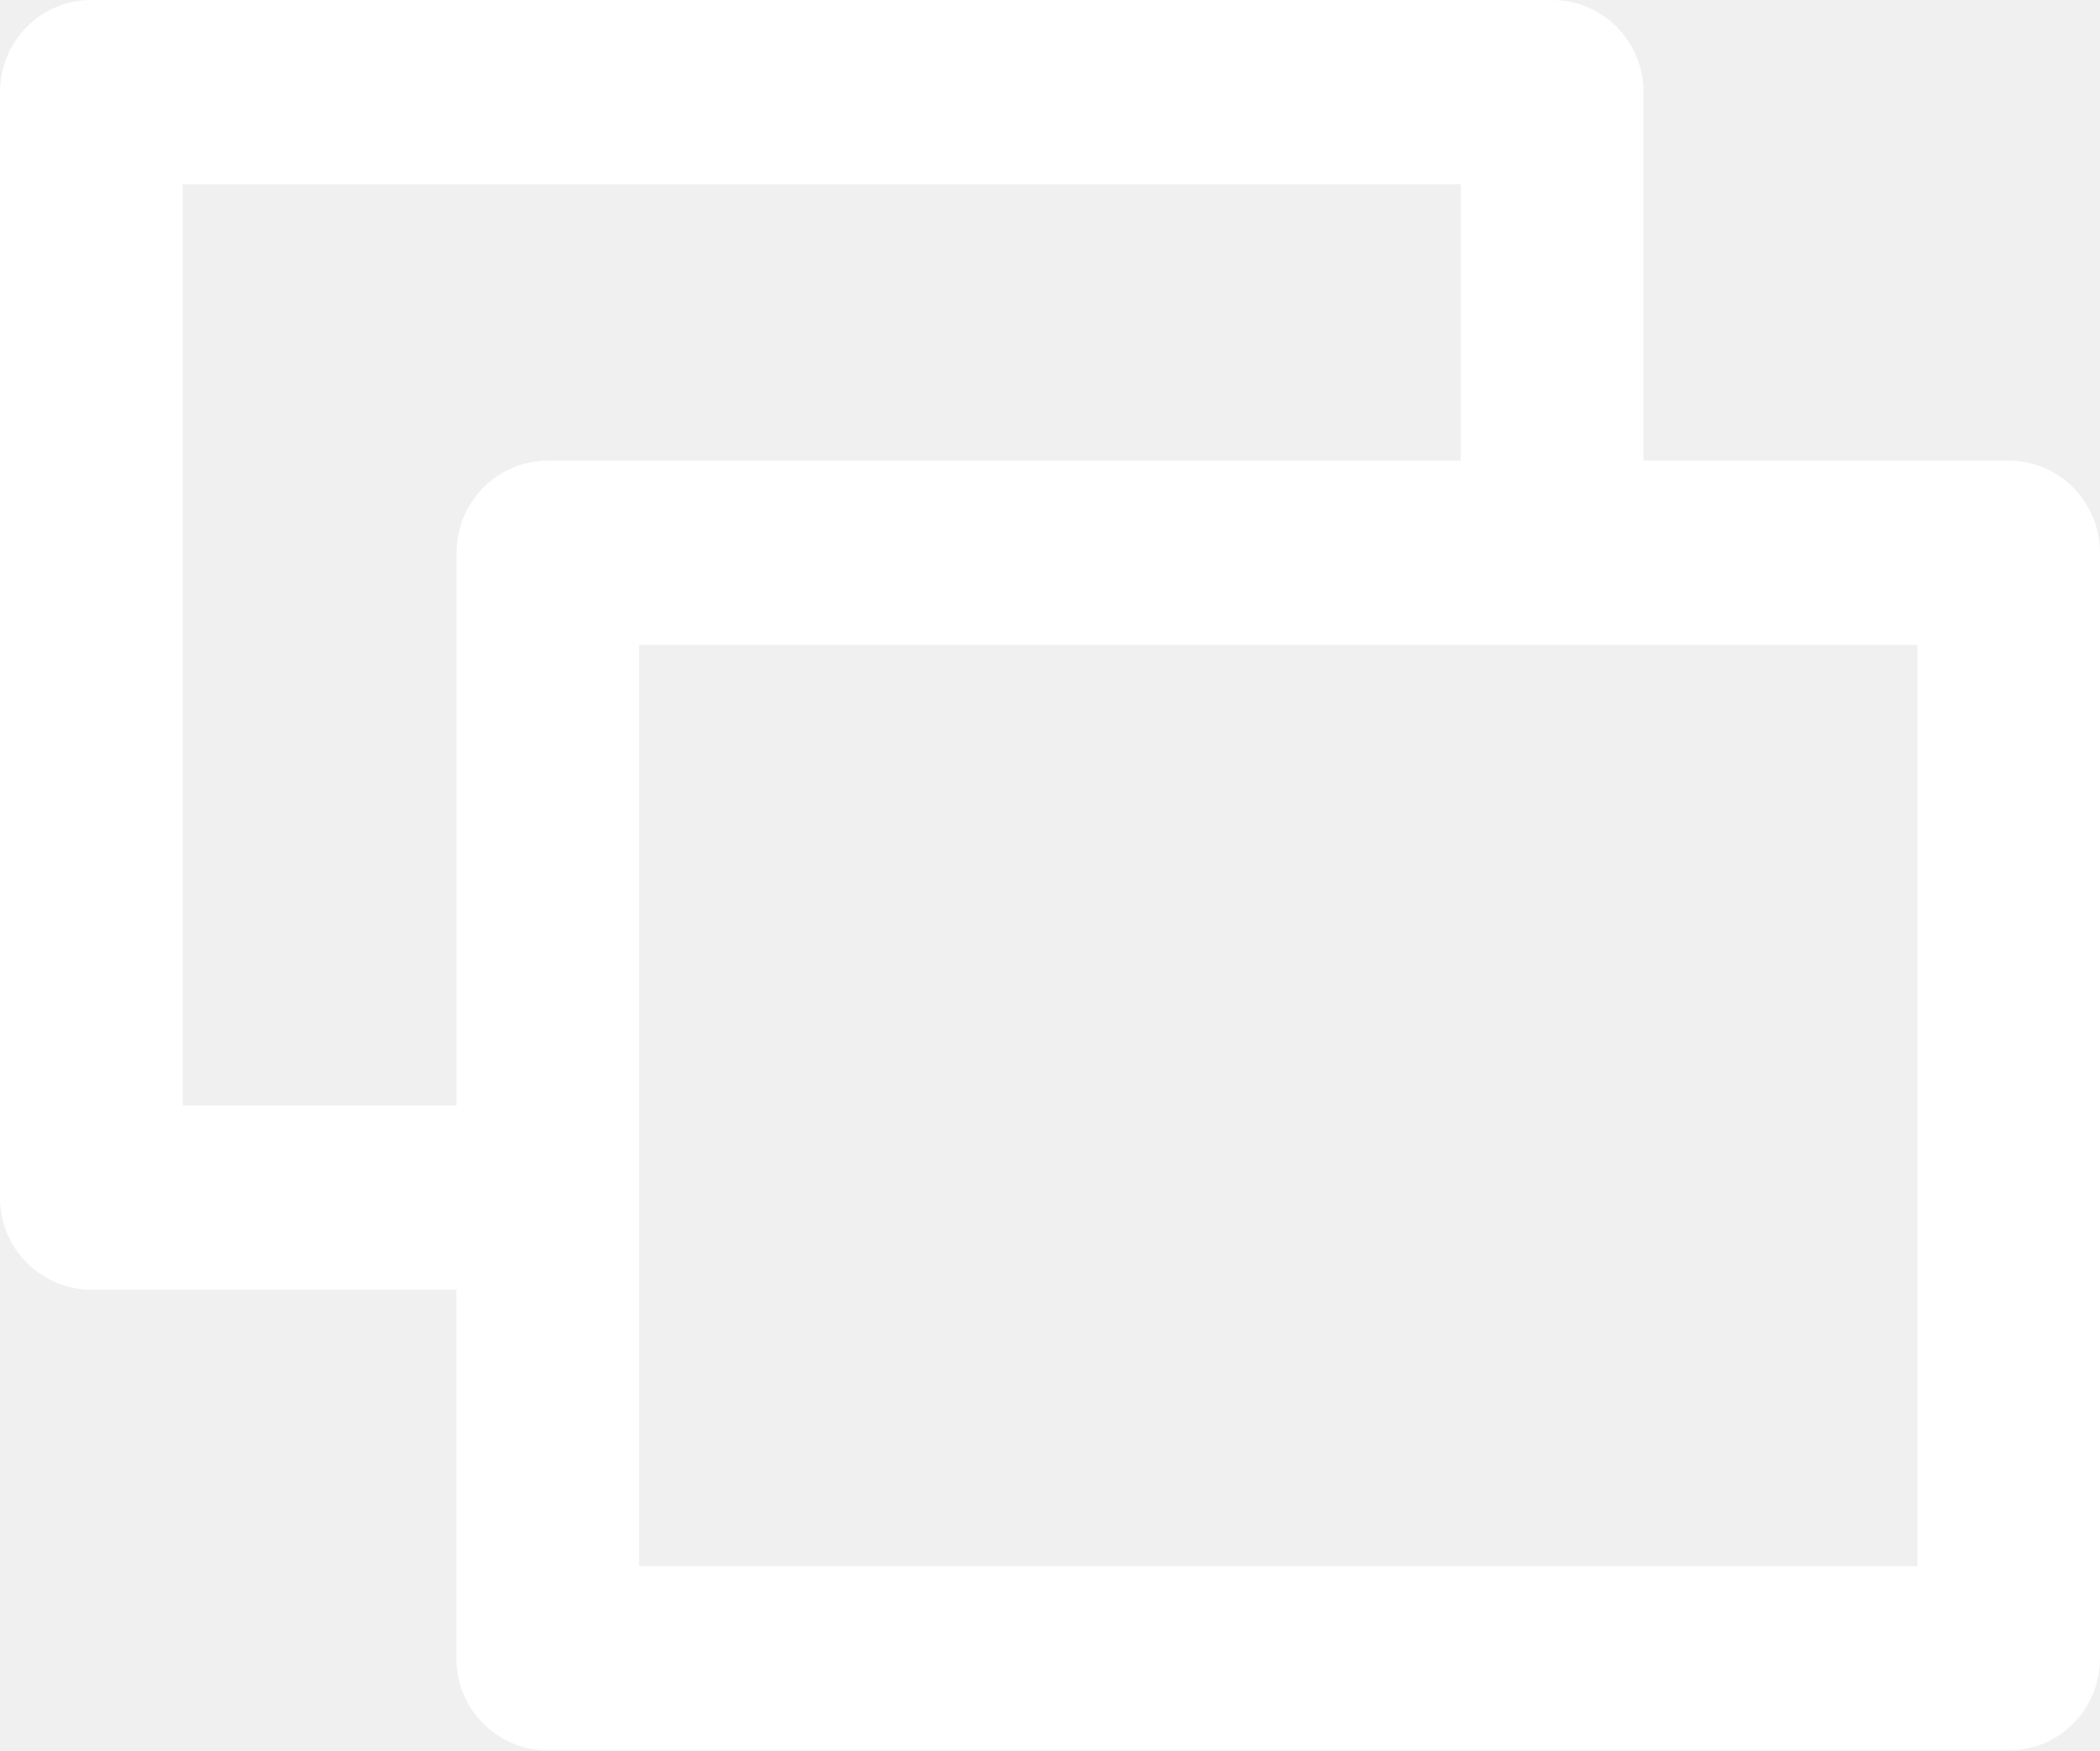
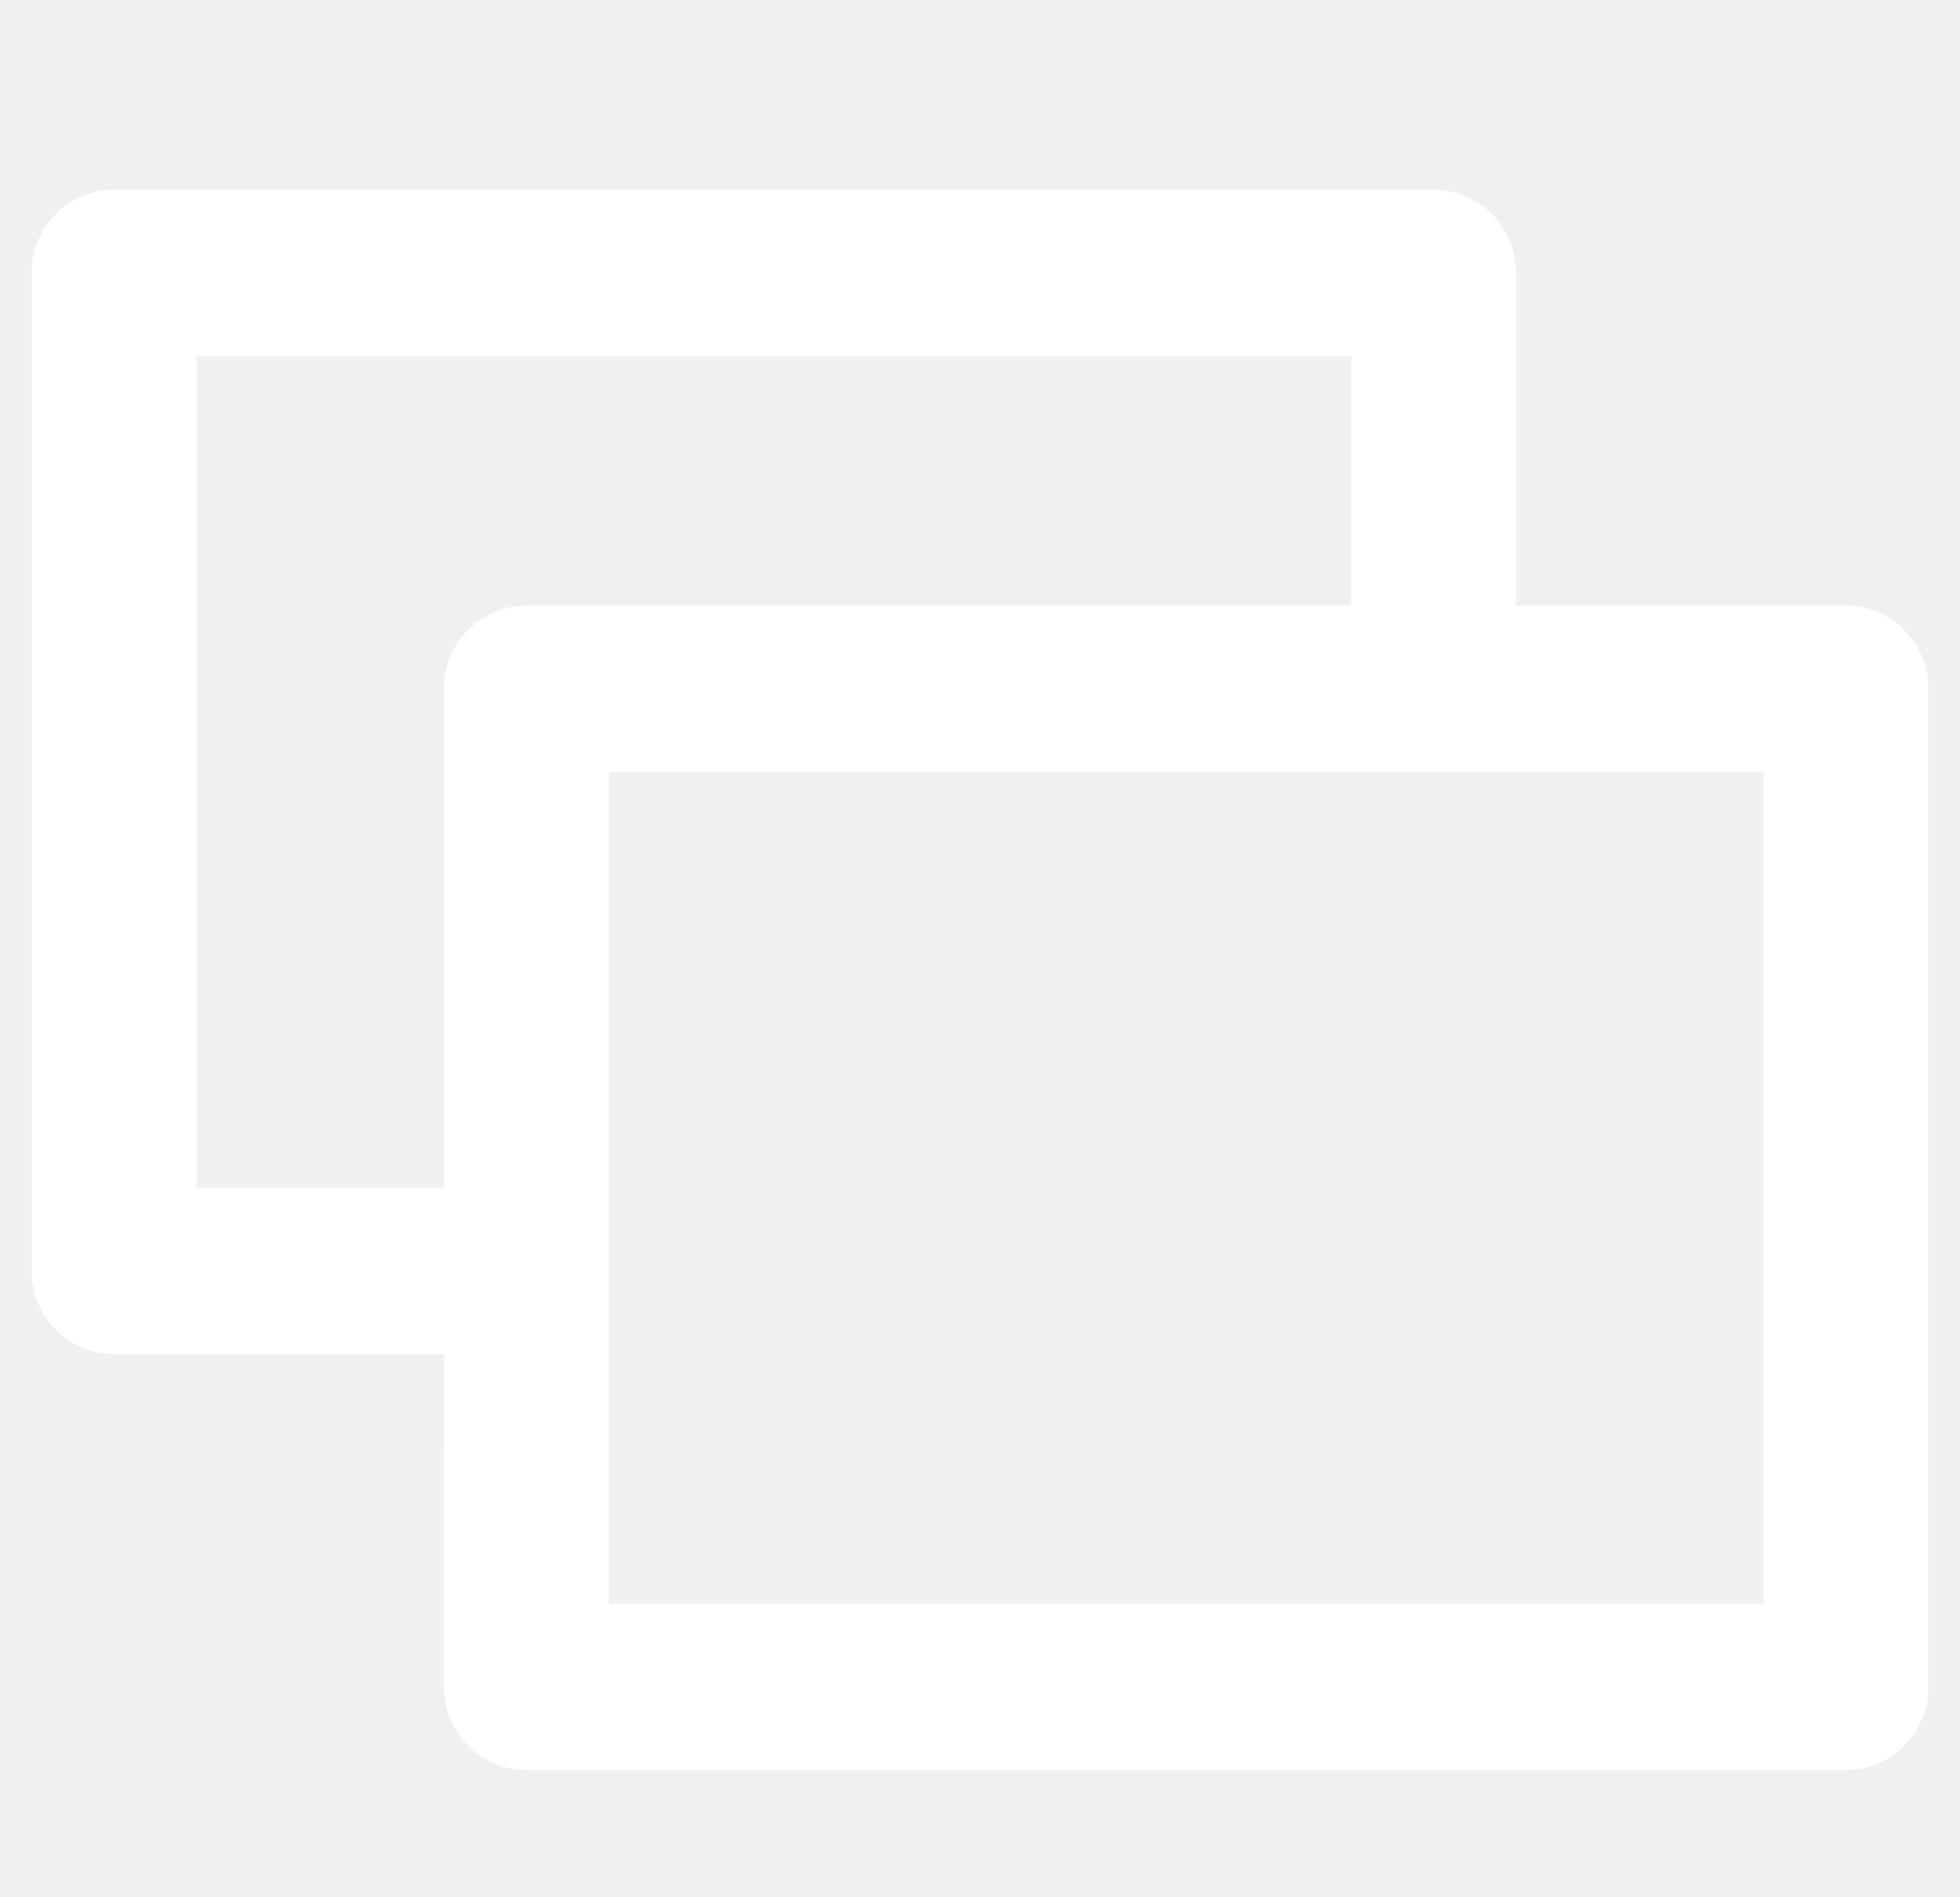
- <svg xmlns="http://www.w3.org/2000/svg" width="24" height="20" viewBox="0 0 24 20">
-   <path fill="#FFF" fill-rule="nonzero" d="M17.74 0c.575 0 1.043.471 1.043 1.053l-.001 4.21h4.175c.576 0 1.043.471 1.043 1.053v12.631C24 19.53 23.533 20 22.957 20H6.26a1.048 1.048 0 0 1-1.044-1.053v-4.211H1.043A1.048 1.048 0 0 1 0 13.685V1.053C0 .47.467 0 1.043 0H17.74zm4.173 7.368H7.304v10.527h14.609V7.368zm-5.218-2.105V2.105H2.088v10.527l3.13-.001V6.316c0-.582.468-1.053 1.044-1.053h10.434z" />
+ <svg xmlns="http://www.w3.org/2000/svg" width="31" height="30" viewBox="0 0 31 30">
+   <path fill="#FFF" d="M22.674 3c.72 0 1.304.59 1.304 1.316v5.262h5.218c.72 0 1.304.59 1.304 1.317v15.79c0 .726-.584 1.315-1.304 1.315H8.326c-.72 0-1.304-.59-1.304-1.316l-.001-5.263H1.804c-.72 0-1.304-.589-1.304-1.316V4.315C.5 3.59 1.084 3 1.804 3h20.87zm5.217 9.21H9.631v13.158h18.26V12.211zM21.37 9.579V5.632H3.11v13.157H7.02v-7.894c0-.727.585-1.316 1.305-1.316l13.043-.001z" />
</svg>
